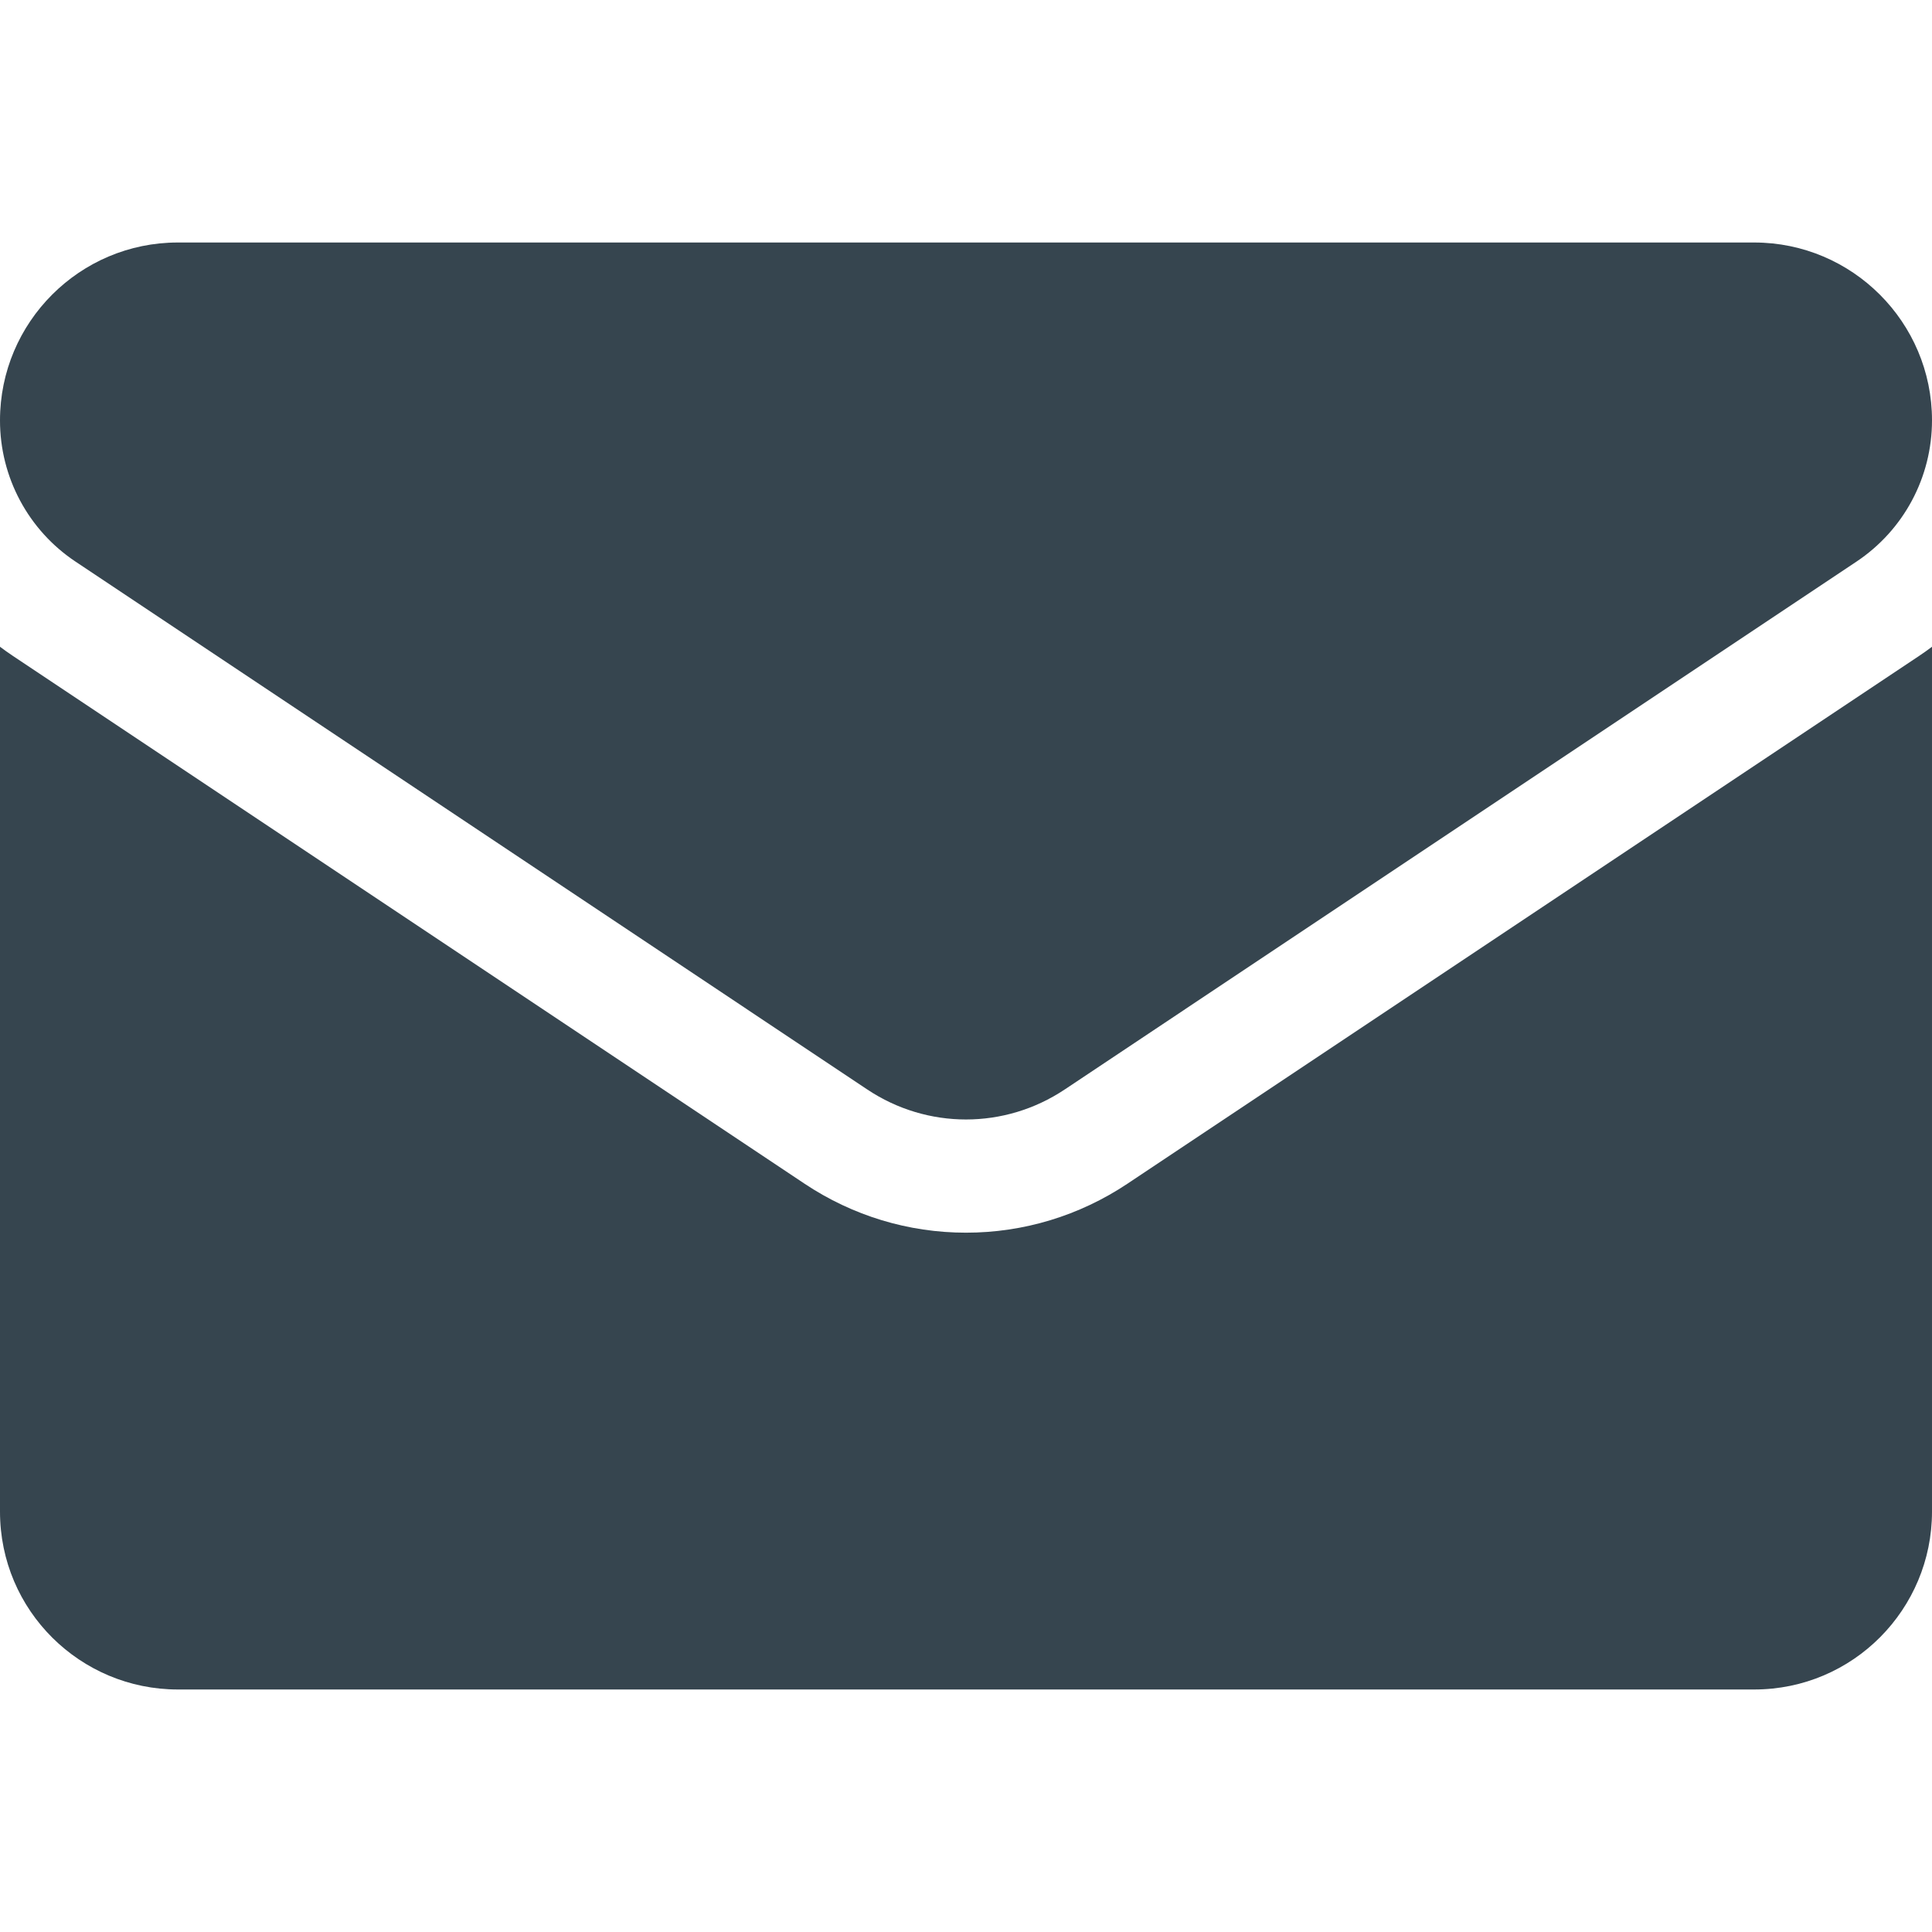
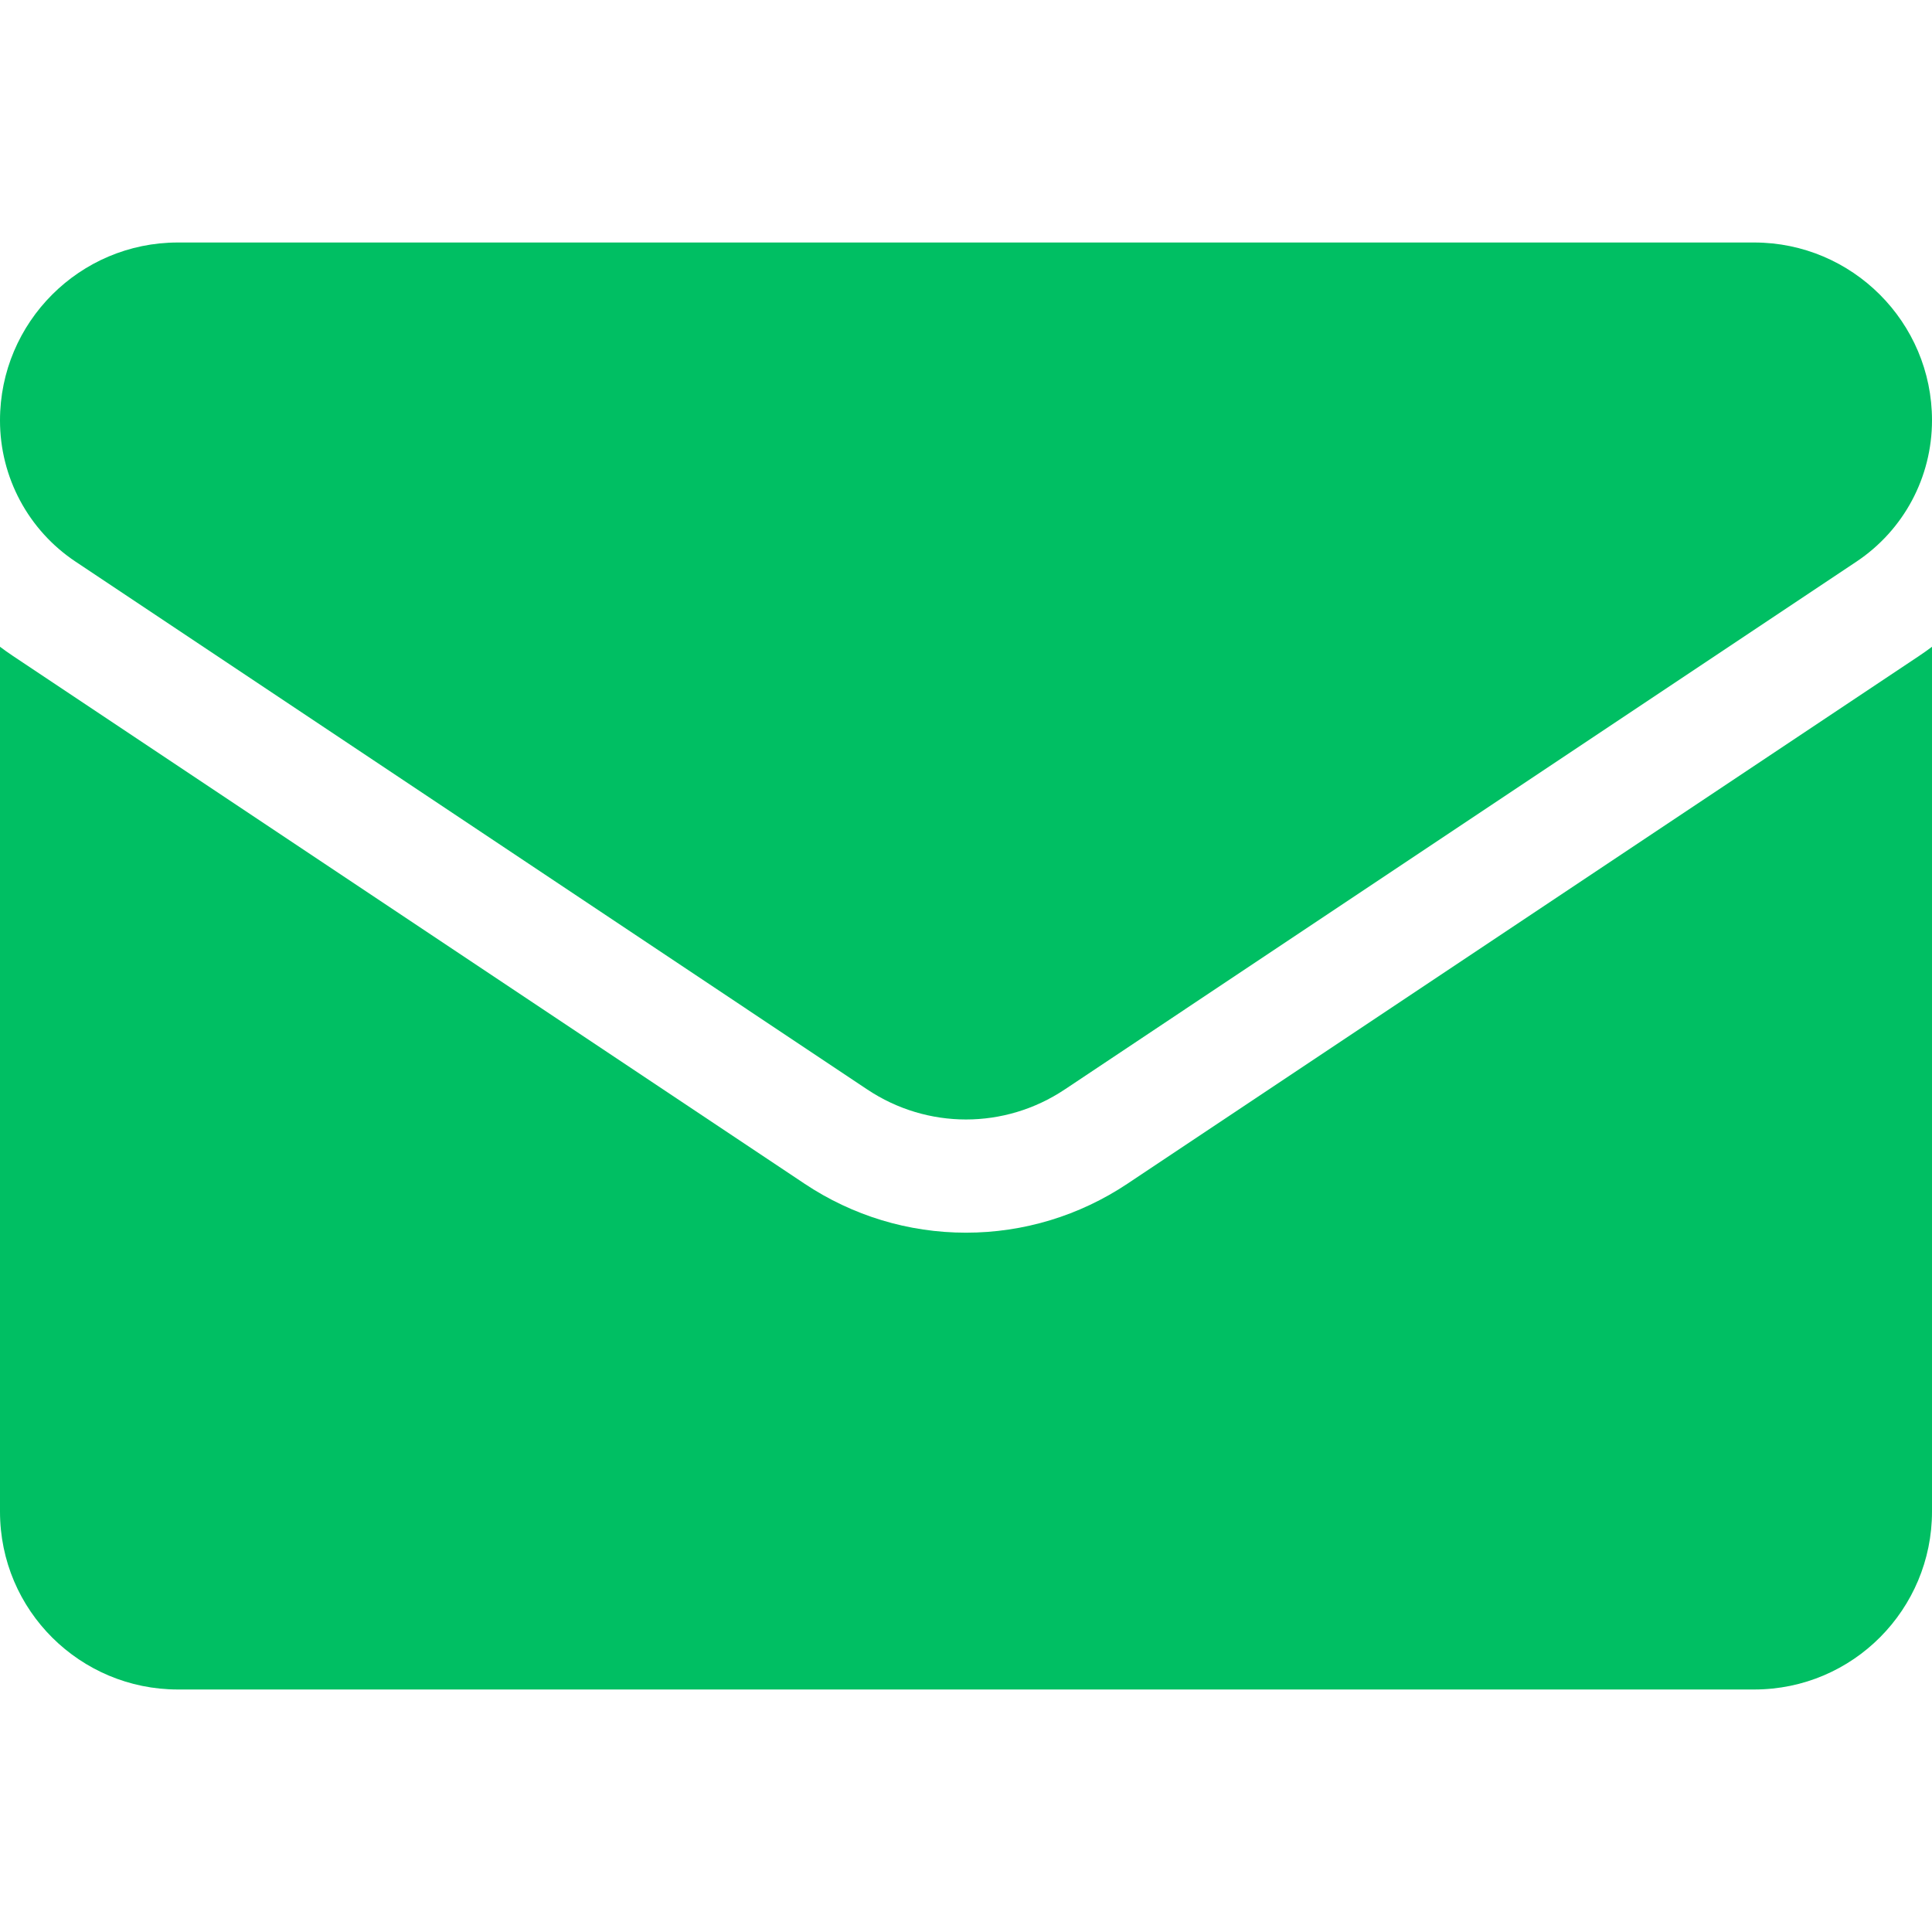
<svg xmlns="http://www.w3.org/2000/svg" version="1.1" width="512" height="512" x="0" y="0" viewBox="0 0 512 512" style="enable-background:new 0 0 512 512" xml:space="preserve" class="">
  <g>
-     <path d="M298.789 313.693c-12.738 8.492-27.534 12.981-42.789 12.981-15.254 0-30.05-4.489-42.788-12.981L3.409 173.82A76.269 76.269 0 0 1 0 171.403V400.6c0 26.278 21.325 47.133 47.133 47.133h417.733c26.278 0 47.133-21.325 47.133-47.133V171.402a75.21 75.21 0 0 1-3.416 2.422z" fill="#36454f" opacity="1" data-original="#000000" />
-     <path d="m20.05 148.858 209.803 139.874c7.942 5.295 17.044 7.942 26.146 7.942 9.103 0 18.206-2.648 26.148-7.942L491.95 148.858c12.555-8.365 20.05-22.365 20.05-37.475 0-25.981-21.137-47.117-47.117-47.117H47.117C21.137 64.267 0 85.403 0 111.408a44.912 44.912 0 0 0 20.05 37.45z" fill="#36454f" opacity="1" data-original="#000000" />
+     <path d="M298.789 313.693c-12.738 8.492-27.534 12.981-42.789 12.981-15.254 0-30.05-4.489-42.788-12.981L3.409 173.82A76.269 76.269 0 0 1 0 171.403V400.6c0 26.278 21.325 47.133 47.133 47.133h417.733c26.278 0 47.133-21.325 47.133-47.133V171.402a75.21 75.21 0 0 1-3.416 2.422z" fill="#00bf63" opacity="1" data-original="#000000" class="" />
+     <path d="m20.05 148.858 209.803 139.874c7.942 5.295 17.044 7.942 26.146 7.942 9.103 0 18.206-2.648 26.148-7.942L491.95 148.858c12.555-8.365 20.05-22.365 20.05-37.475 0-25.981-21.137-47.117-47.117-47.117H47.117C21.137 64.267 0 85.403 0 111.408a44.912 44.912 0 0 0 20.05 37.45z" fill="#00bf63" opacity="1" data-original="#000000" class="" />
  </g>
</svg>
